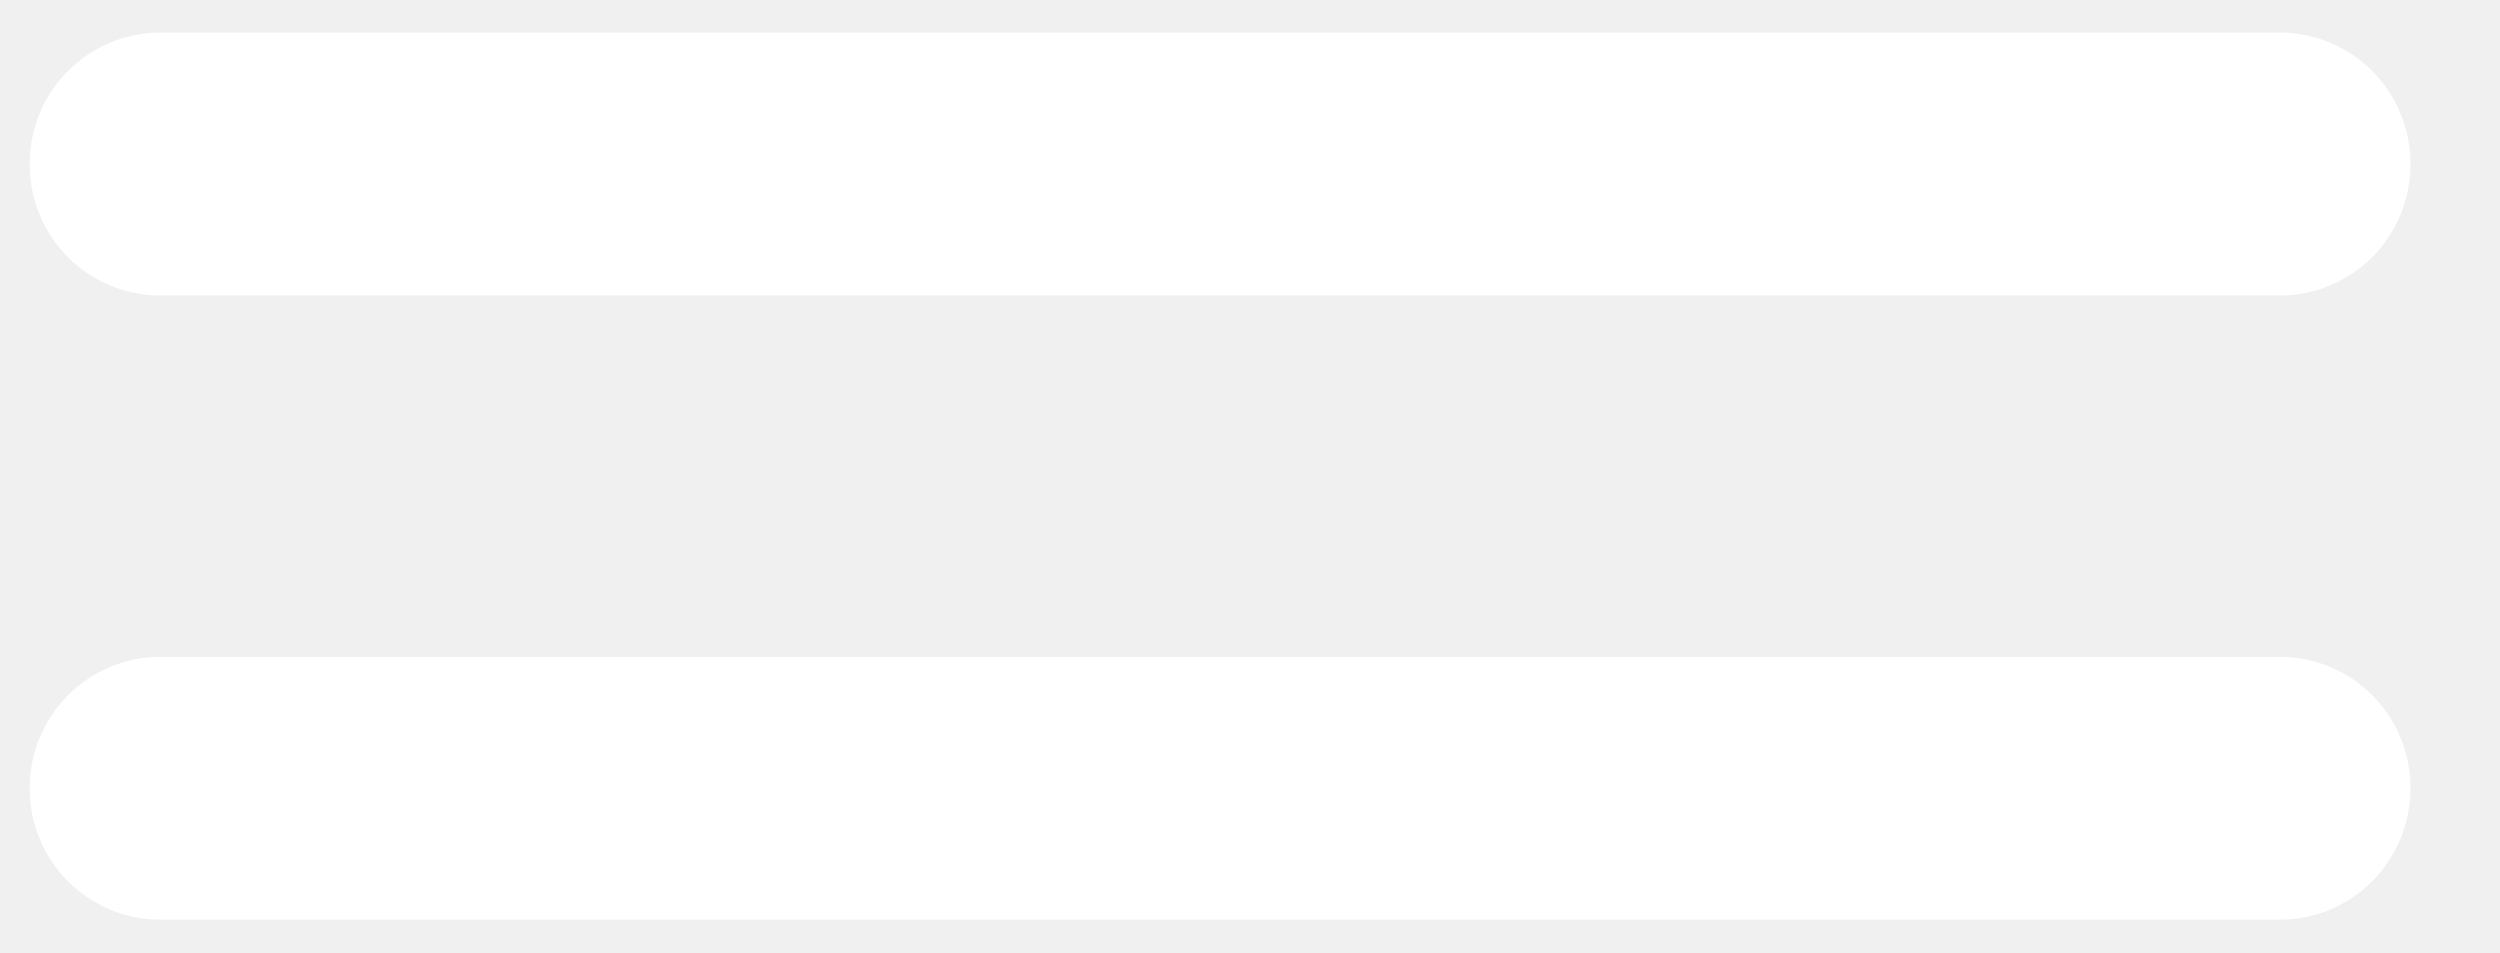
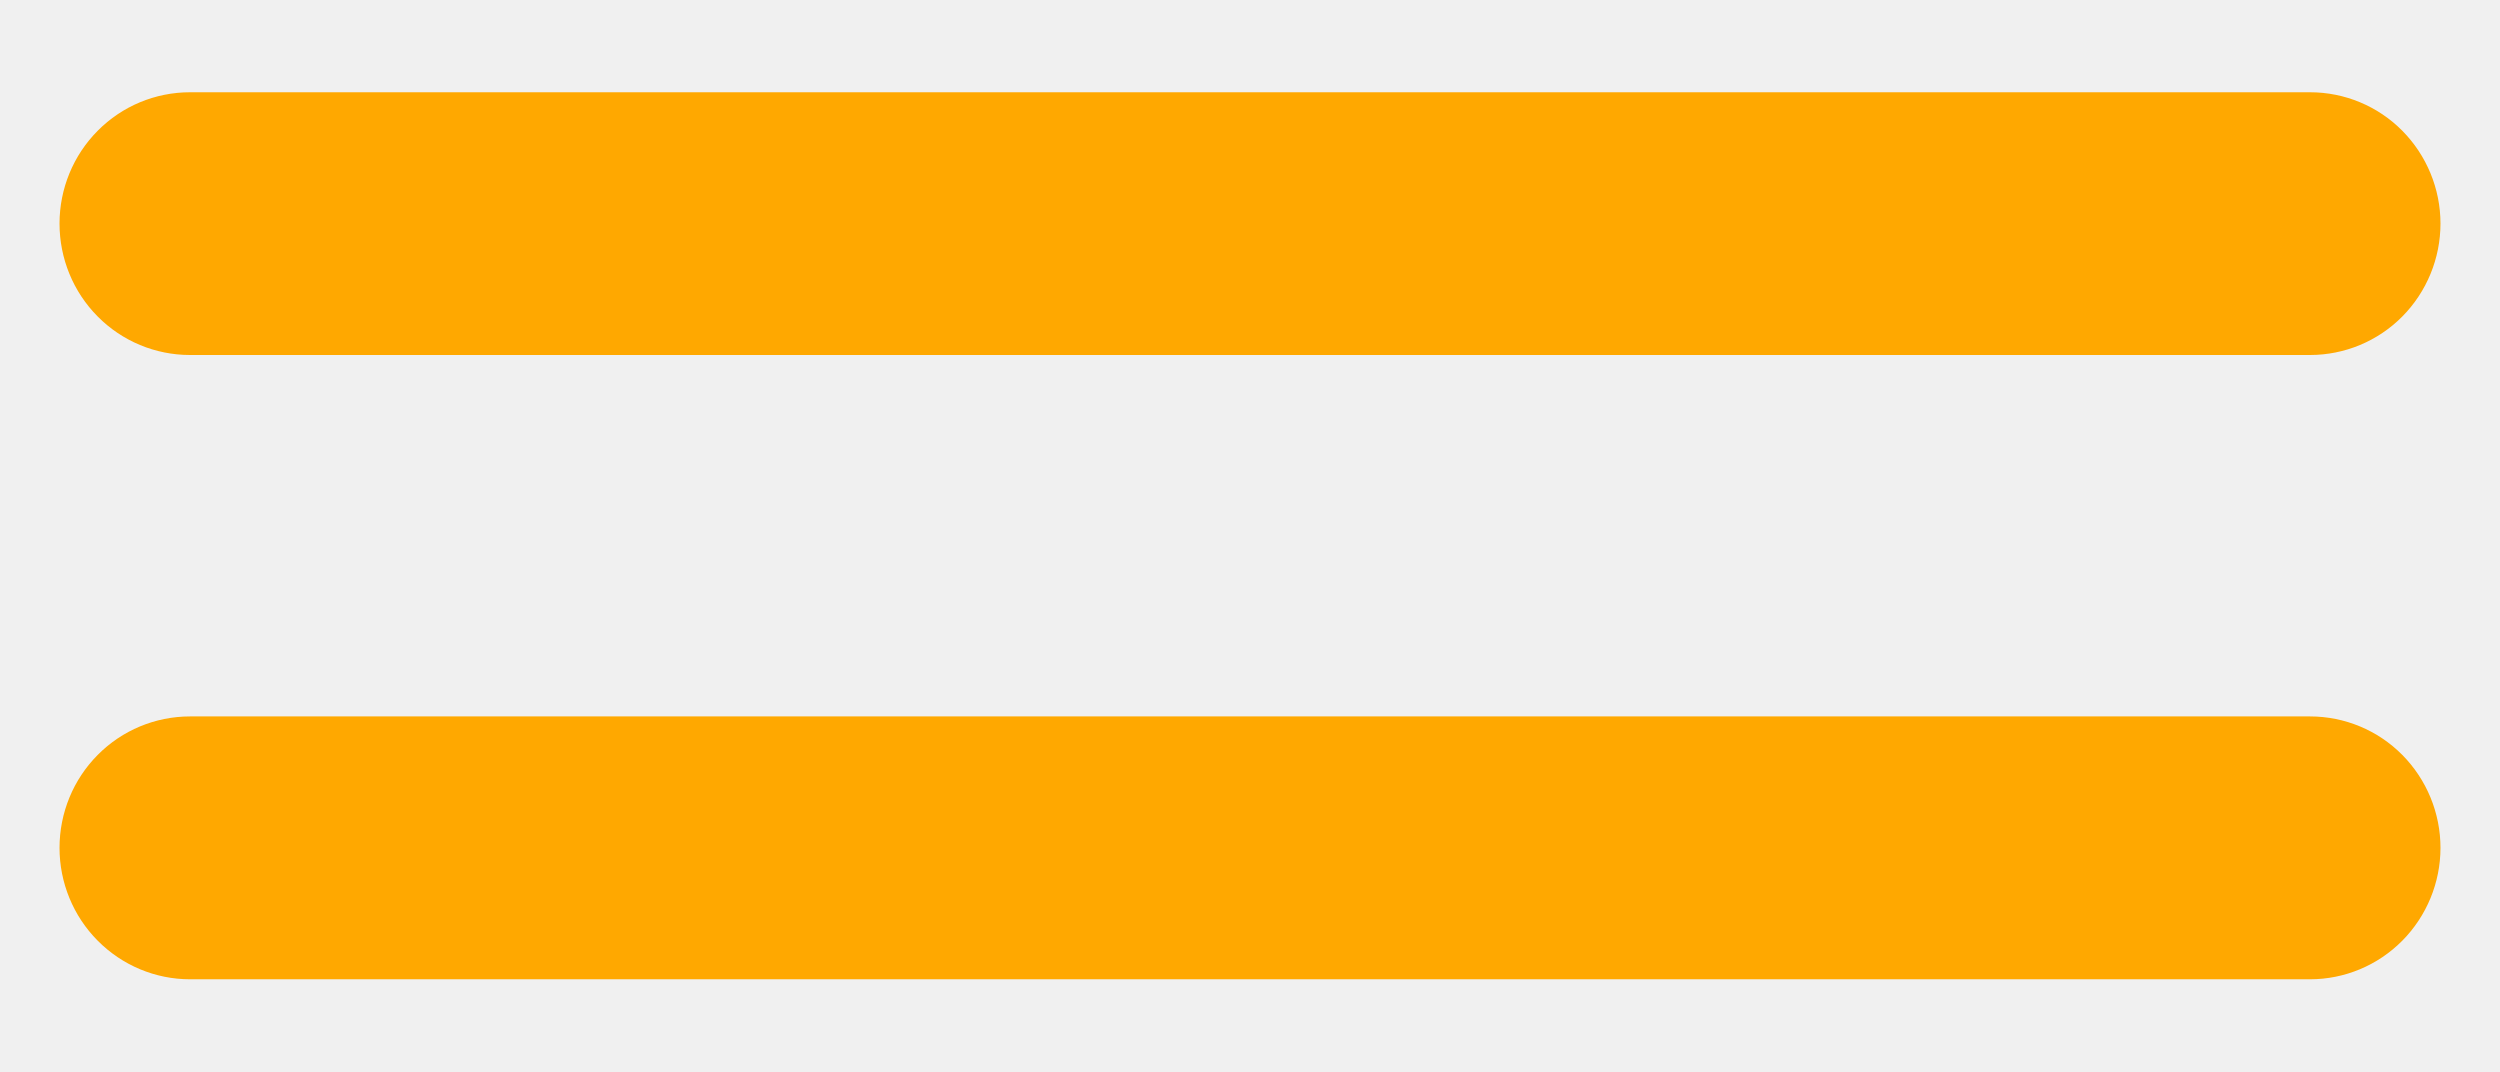
- <svg xmlns="http://www.w3.org/2000/svg" width="21" height="8" viewBox="0 0 21 8" fill="none">
-   <g clip-path="url(#clip0_305797_1607)">
-     <path d="M19.153 7.725H1.344C1.054 7.725 0.775 7.609 0.57 7.402C0.364 7.195 0.249 6.914 0.249 6.621C0.249 6.329 0.364 6.048 0.57 5.841C0.775 5.634 1.054 5.518 1.344 5.518H19.153C19.443 5.518 19.722 5.634 19.928 5.841C20.133 6.048 20.248 6.329 20.248 6.621C20.248 6.914 20.133 7.195 19.928 7.402C19.722 7.609 19.443 7.725 19.153 7.725Z" fill="white" />
-     <path d="M19.153 2.482H1.344C1.054 2.482 0.775 2.366 0.57 2.159C0.364 1.952 0.249 1.671 0.249 1.378C0.249 1.085 0.364 0.805 0.57 0.598C0.775 0.391 1.054 0.274 1.344 0.274L19.153 0.274C19.443 0.274 19.722 0.391 19.928 0.598C20.133 0.805 20.248 1.085 20.248 1.378C20.248 1.671 20.133 1.952 19.928 2.159C19.722 2.366 19.443 2.482 19.153 2.482Z" fill="white" />
+ <svg xmlns="http://www.w3.org/2000/svg" width="21" height="9" viewBox="0 0 21 9" fill="none">
+   <g clip-path="url(#clip0_371_3794)">
+     <path d="M19.404 8.226H1.596C1.305 8.226 1.026 8.109 0.821 7.902C0.615 7.695 0.5 7.414 0.5 7.122C0.5 6.829 0.615 6.548 0.821 6.341C1.026 6.134 1.305 6.018 1.596 6.018H19.404C19.695 6.018 19.974 6.134 20.179 6.341C20.384 6.548 20.5 6.829 20.5 7.122C20.5 7.414 20.384 7.695 20.179 7.902C19.974 8.109 19.695 8.226 19.404 8.226Z" fill="#FFA800" />
+     <path d="M19.404 2.982H1.596C1.305 2.982 1.026 2.866 0.821 2.659C0.615 2.452 0.5 2.171 0.5 1.878C0.5 1.586 0.615 1.305 0.821 1.098C1.026 0.891 1.305 0.775 1.596 0.775L19.404 0.775C19.695 0.775 19.974 0.891 20.179 1.098C20.384 1.305 20.5 1.586 20.5 1.878C20.5 2.171 20.384 2.452 20.179 2.659C19.974 2.866 19.695 2.982 19.404 2.982Z" fill="#FFA800" />
  </g>
  <defs>
-     <clipPath id="clip0_305797_1607">
-       <rect width="20" height="7.451" fill="white" transform="translate(0.248535 0.274414)" />
+     <clipPath id="clip0_371_3794">
+       <rect width="20" height="7.451" fill="white" transform="translate(0.5 0.774536)" />
    </clipPath>
  </defs>
</svg>
